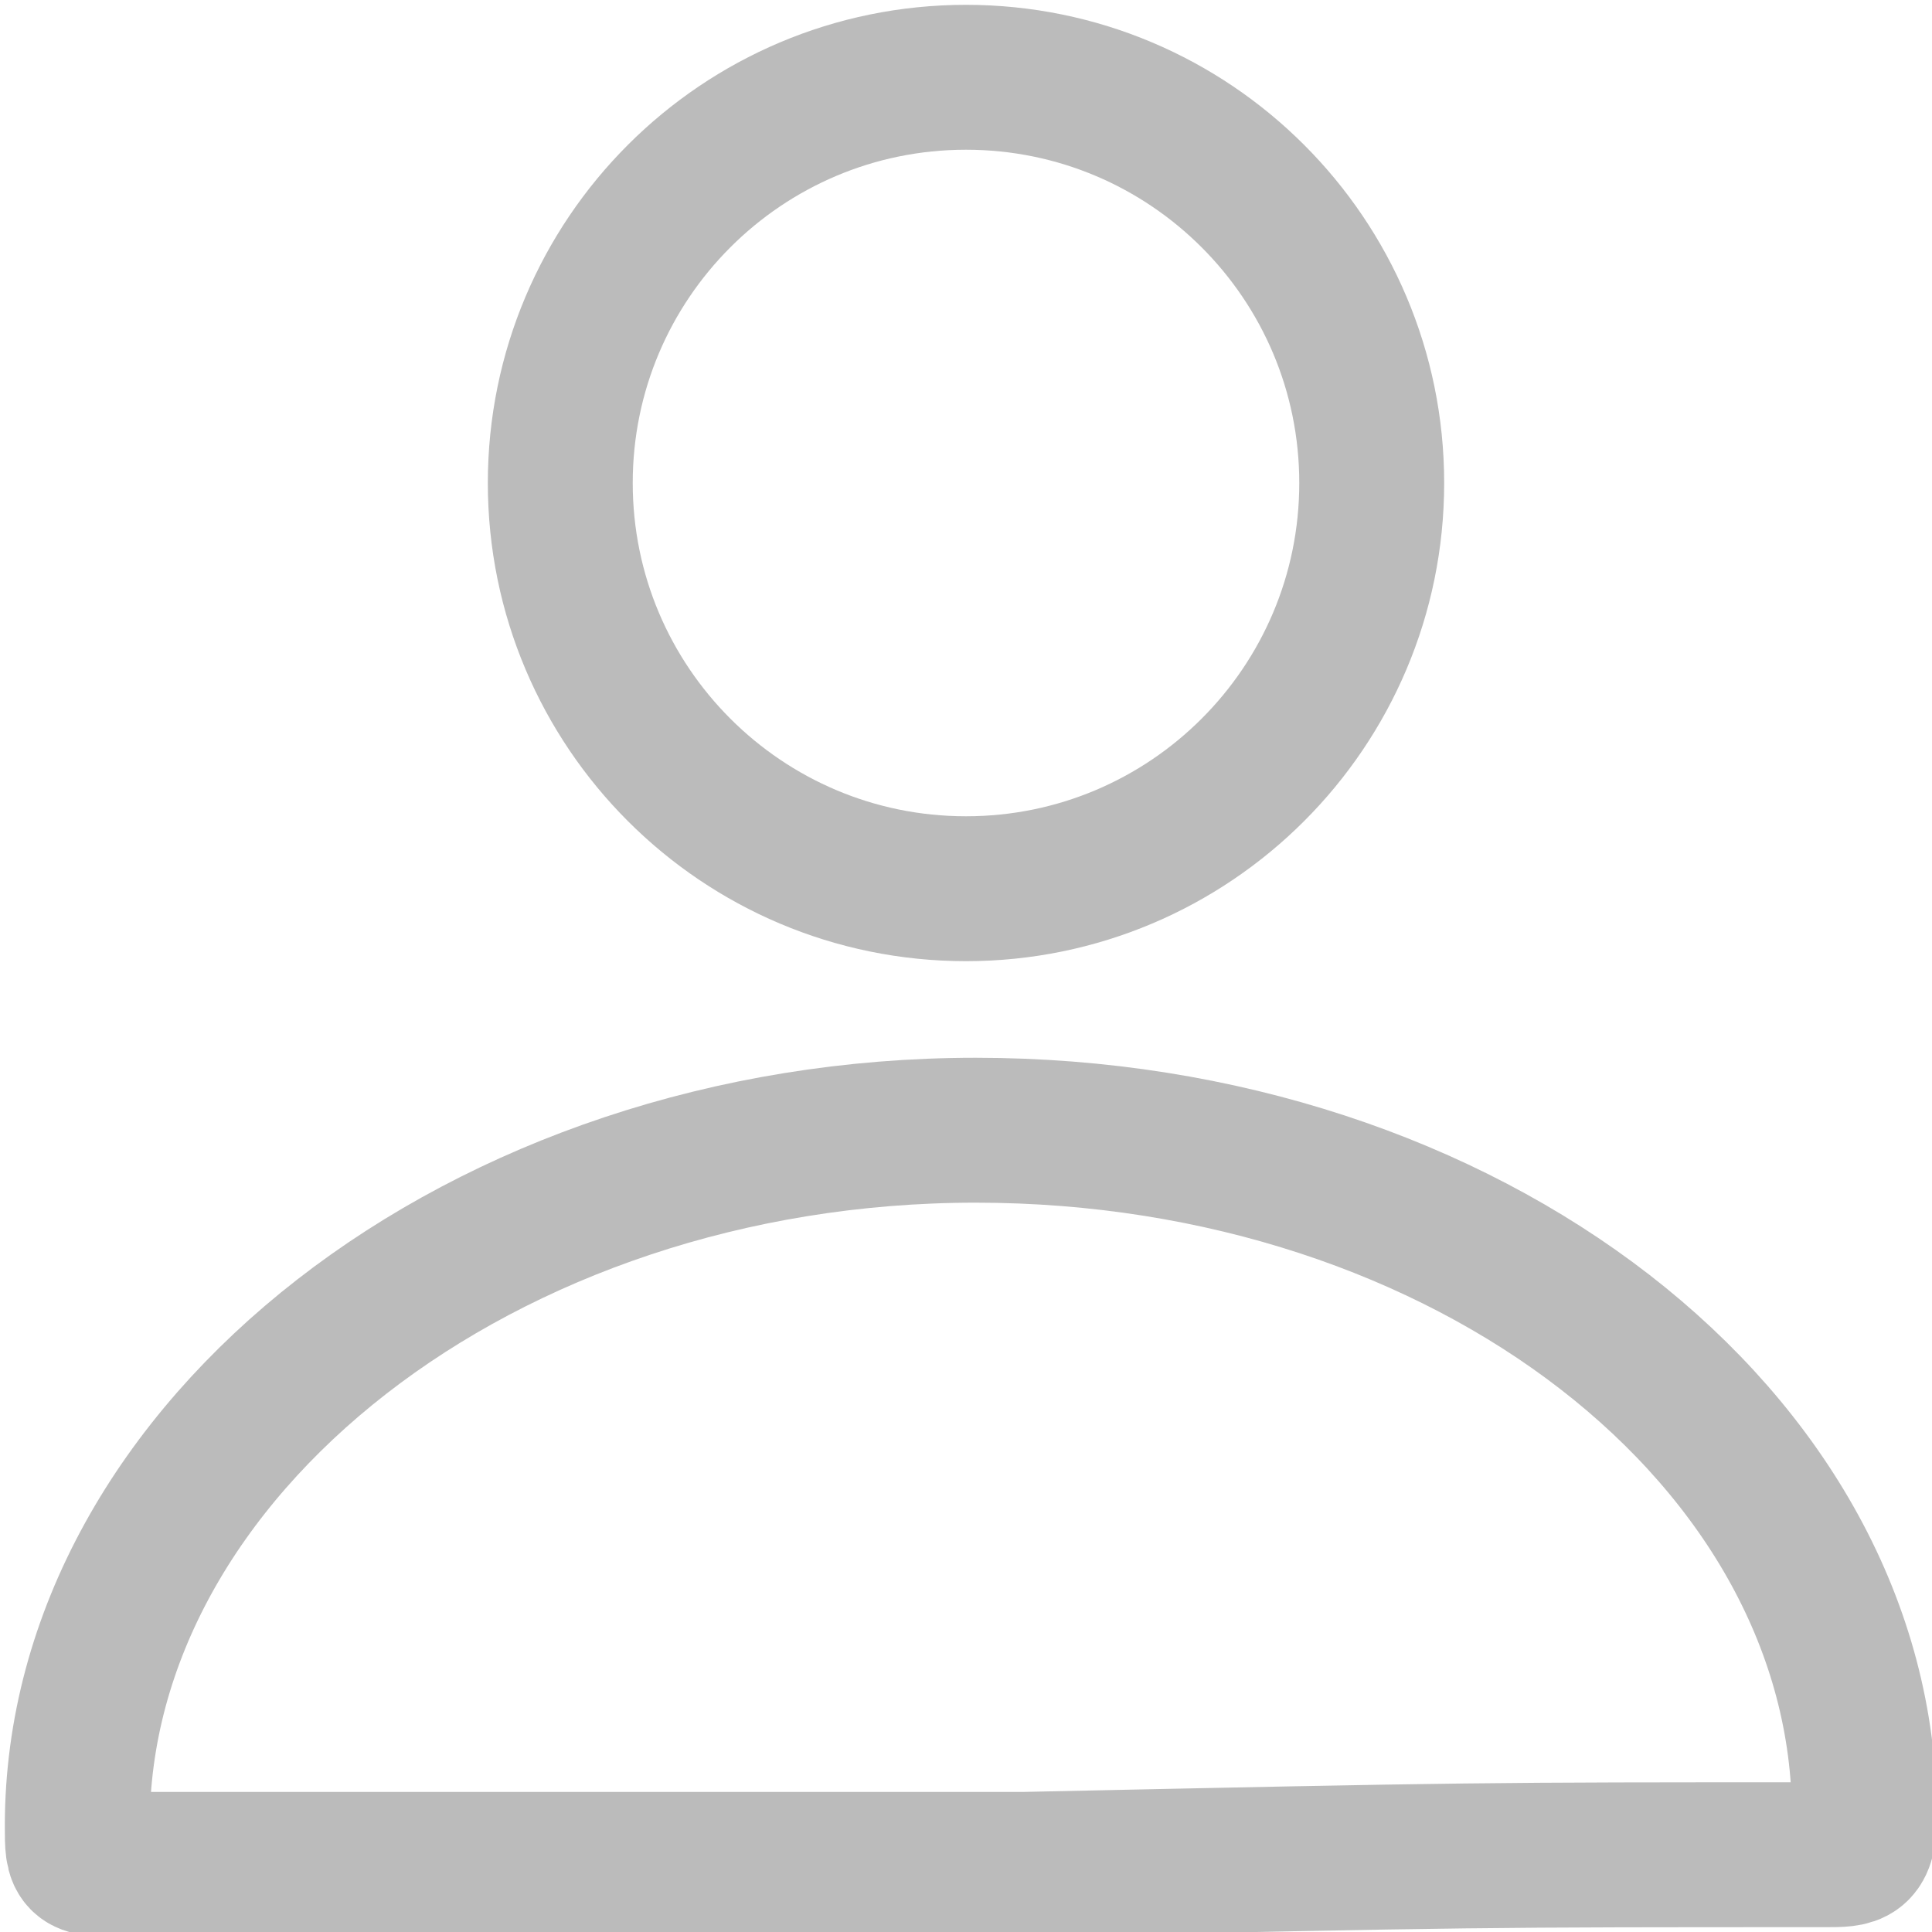
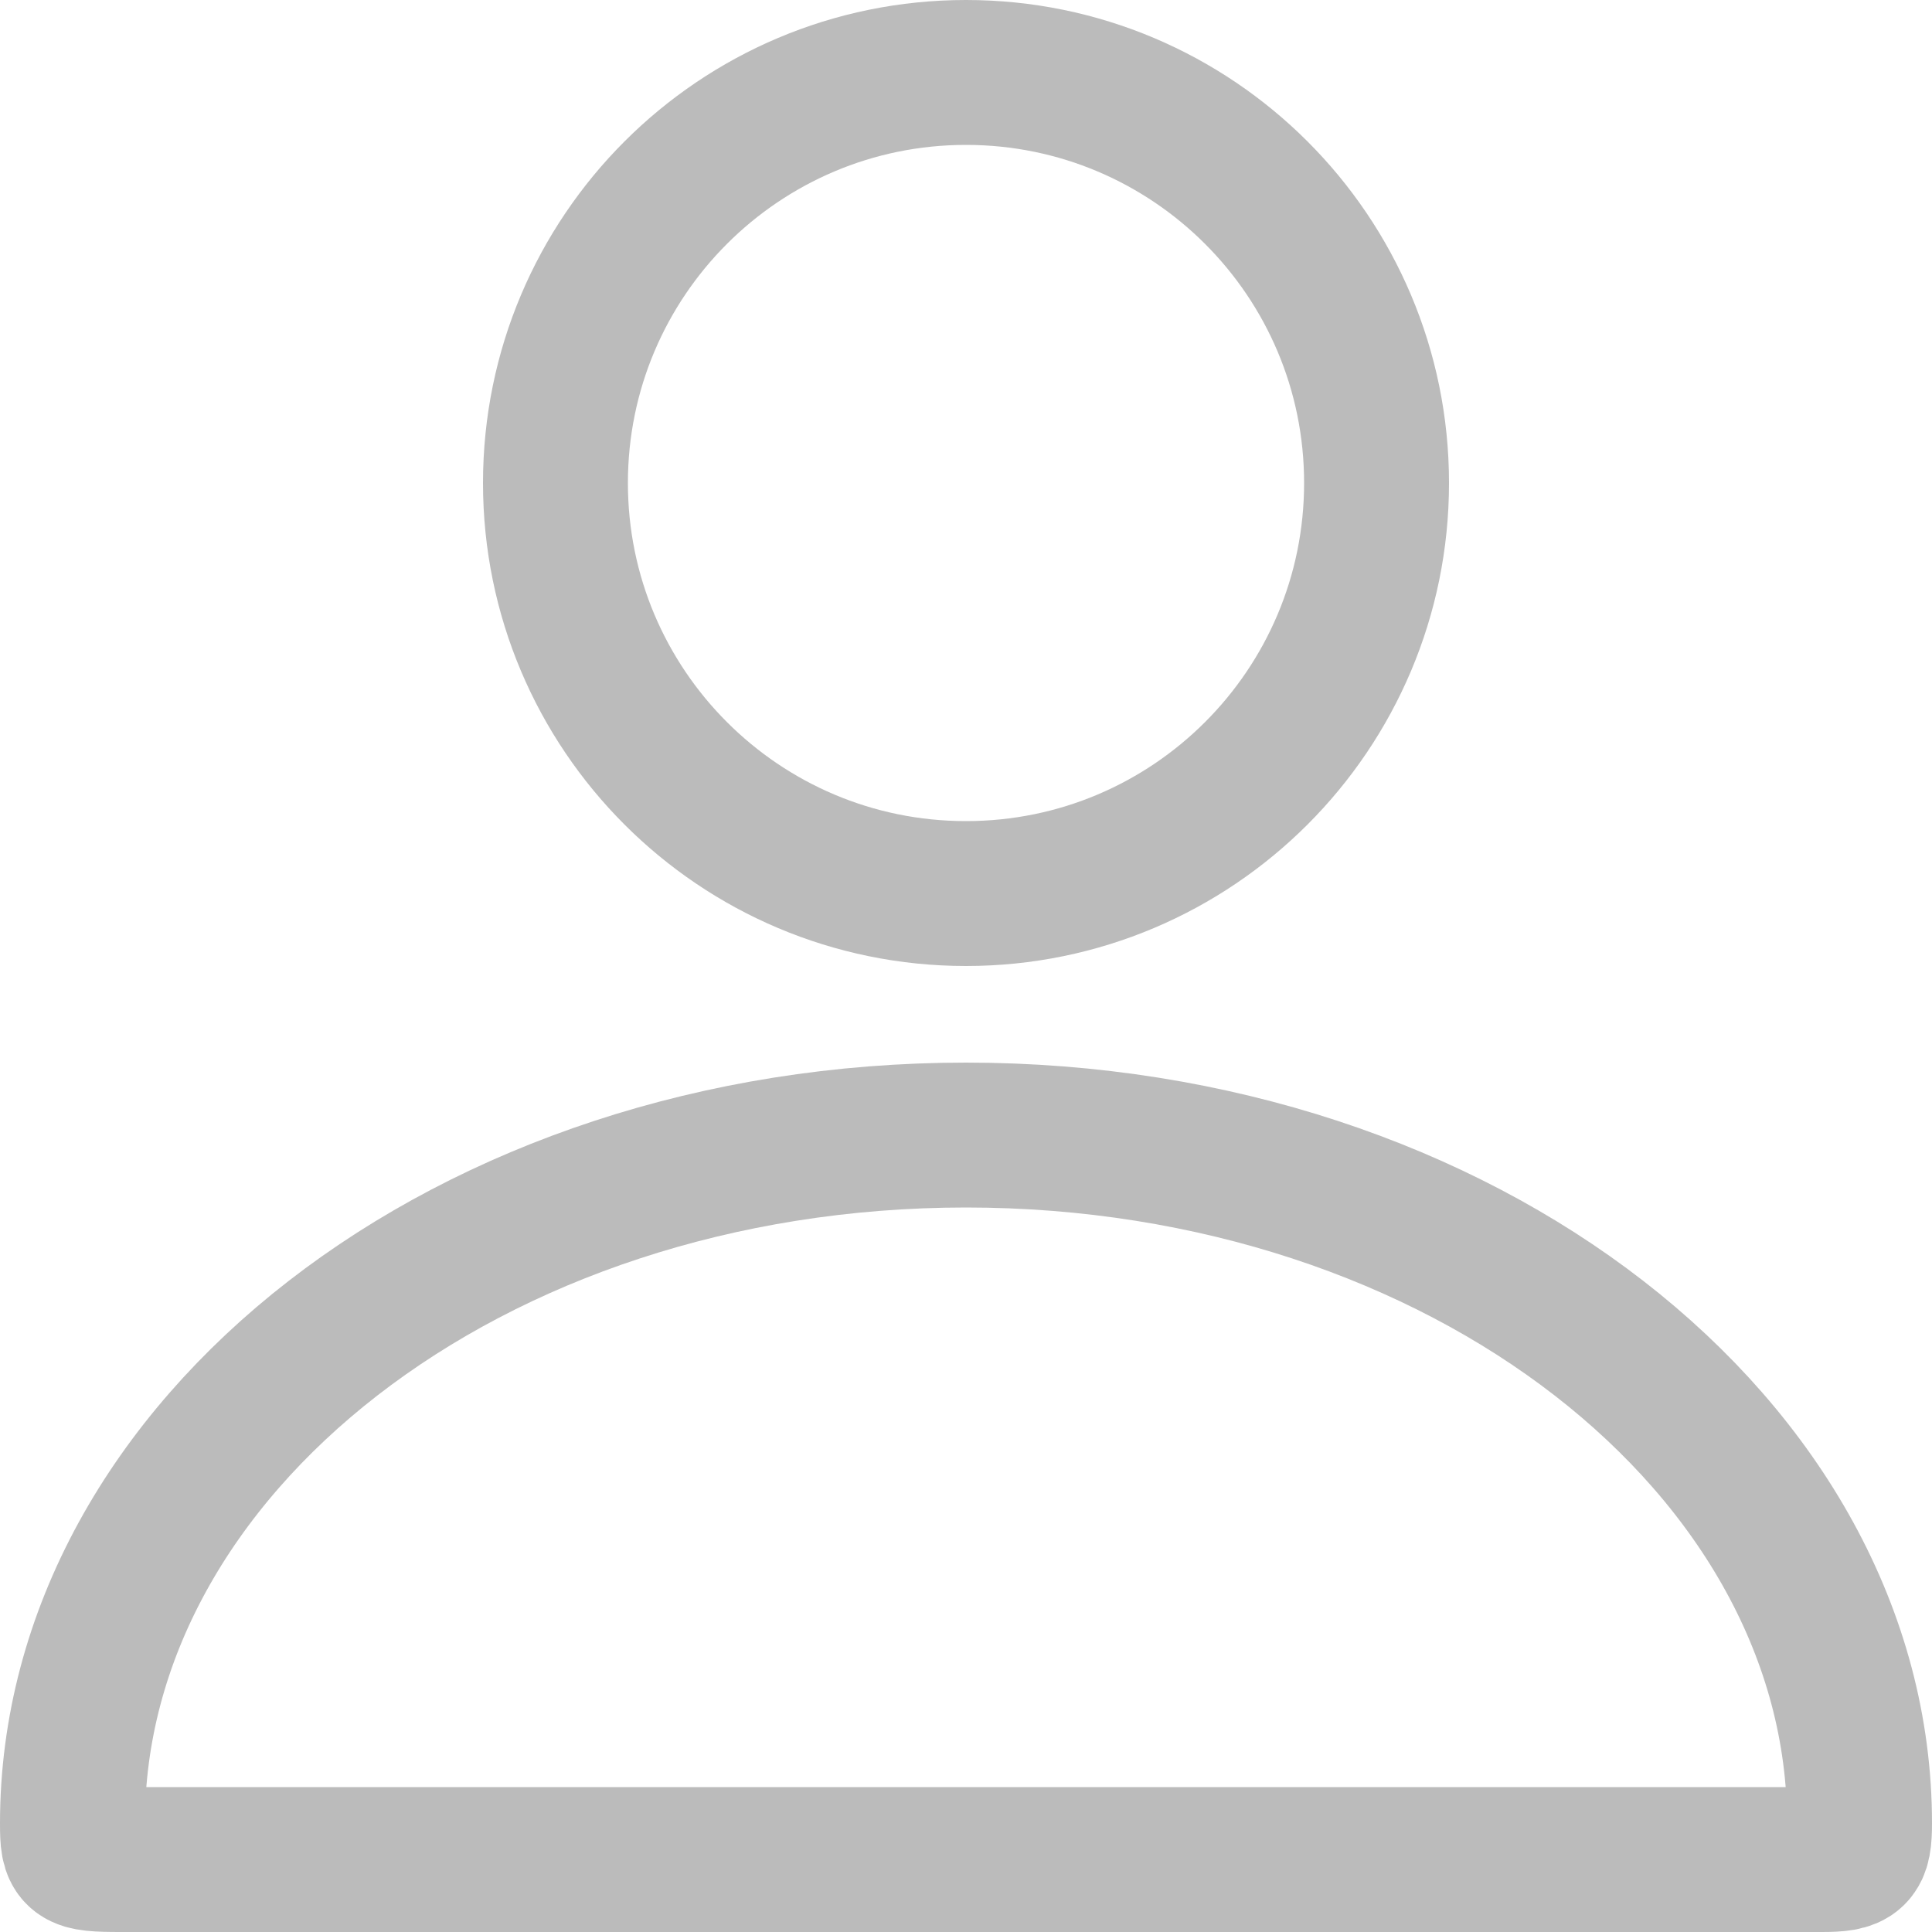
- <svg xmlns="http://www.w3.org/2000/svg" version="1.1" id="Ebene_1" x="0px" y="0px" viewBox="0 0 20 20" style="enable-background:new 0 0 20 20;" xml:space="preserve">
-   <style type="text/css">
- 	.st0{fill-rule:evenodd;clip-rule:evenodd;fill:#C40202;fill-opacity:0;}
- 	.st1{fill:none;stroke:#BBBBBB;stroke-width:1.5;}
- </style>
-   <g id="Page-1">
+ <svg xmlns="http://www.w3.org/2000/svg" width="20px" height="20px" viewBox="0 0 20 20" version="1.1">
+   <g id="Page-1" stroke="none" stroke-width="1" fill="none" fill-rule="evenodd">
    <g id="Desktop-HD-Copy" transform="translate(-1186, -34)">
-       <g id="Group-4" transform="translate(-31, -73)">
-         <g id="user" transform="translate(1215, 105)">
-           <rect id="Rectangle" y="0" class="st0" width="24" height="24" />
-           <g id="Group-9" transform="translate(2, 2)">
-             <path id="Oval" class="st1" d="M18.9,19.2c0.3,0,0.4,0,0.4-0.4c0-3.9-4.1-7.1-9.2-7.1S0.8,15,0.8,18.9c0,0.4,0,0.4,0.5,0.4       c3.7,0,3.7,0,9.3,0C15.3,19.2,15.3,19.2,18.9,19.2z" />
-             <circle class="st1" cx="10" cy="5" r="4.2" />
+       <g id="Group-4">
+         <g id="user" transform="translate(1184, 32)">
+           <rect id="Rectangle" fill-opacity="0" fill="#C40202" x="0" y="0" width="24" height="24" />
+           <g id="Group-9" transform="translate(2, 2)" stroke="#BBBBBB" stroke-width="1.5">
+             <path d="M18.86,19.25 C19.203,19.25 19.25,19.206 19.25,18.875 C19.25,14.985 15.143,11.75 10,11.75 C4.857,11.75 0.75,14.985 0.75,18.875 C0.75,19.229 0.773,19.25 1.252,19.25 C4.929,19.25 4.929,19.25 10.502,19.25 C15.277,19.25 15.277,19.25 18.86,19.25 Z" id="Oval" />
+             <circle id="Oval" cx="10" cy="5" r="4.25" />
          </g>
        </g>
      </g>
    </g>
  </g>
</svg>
